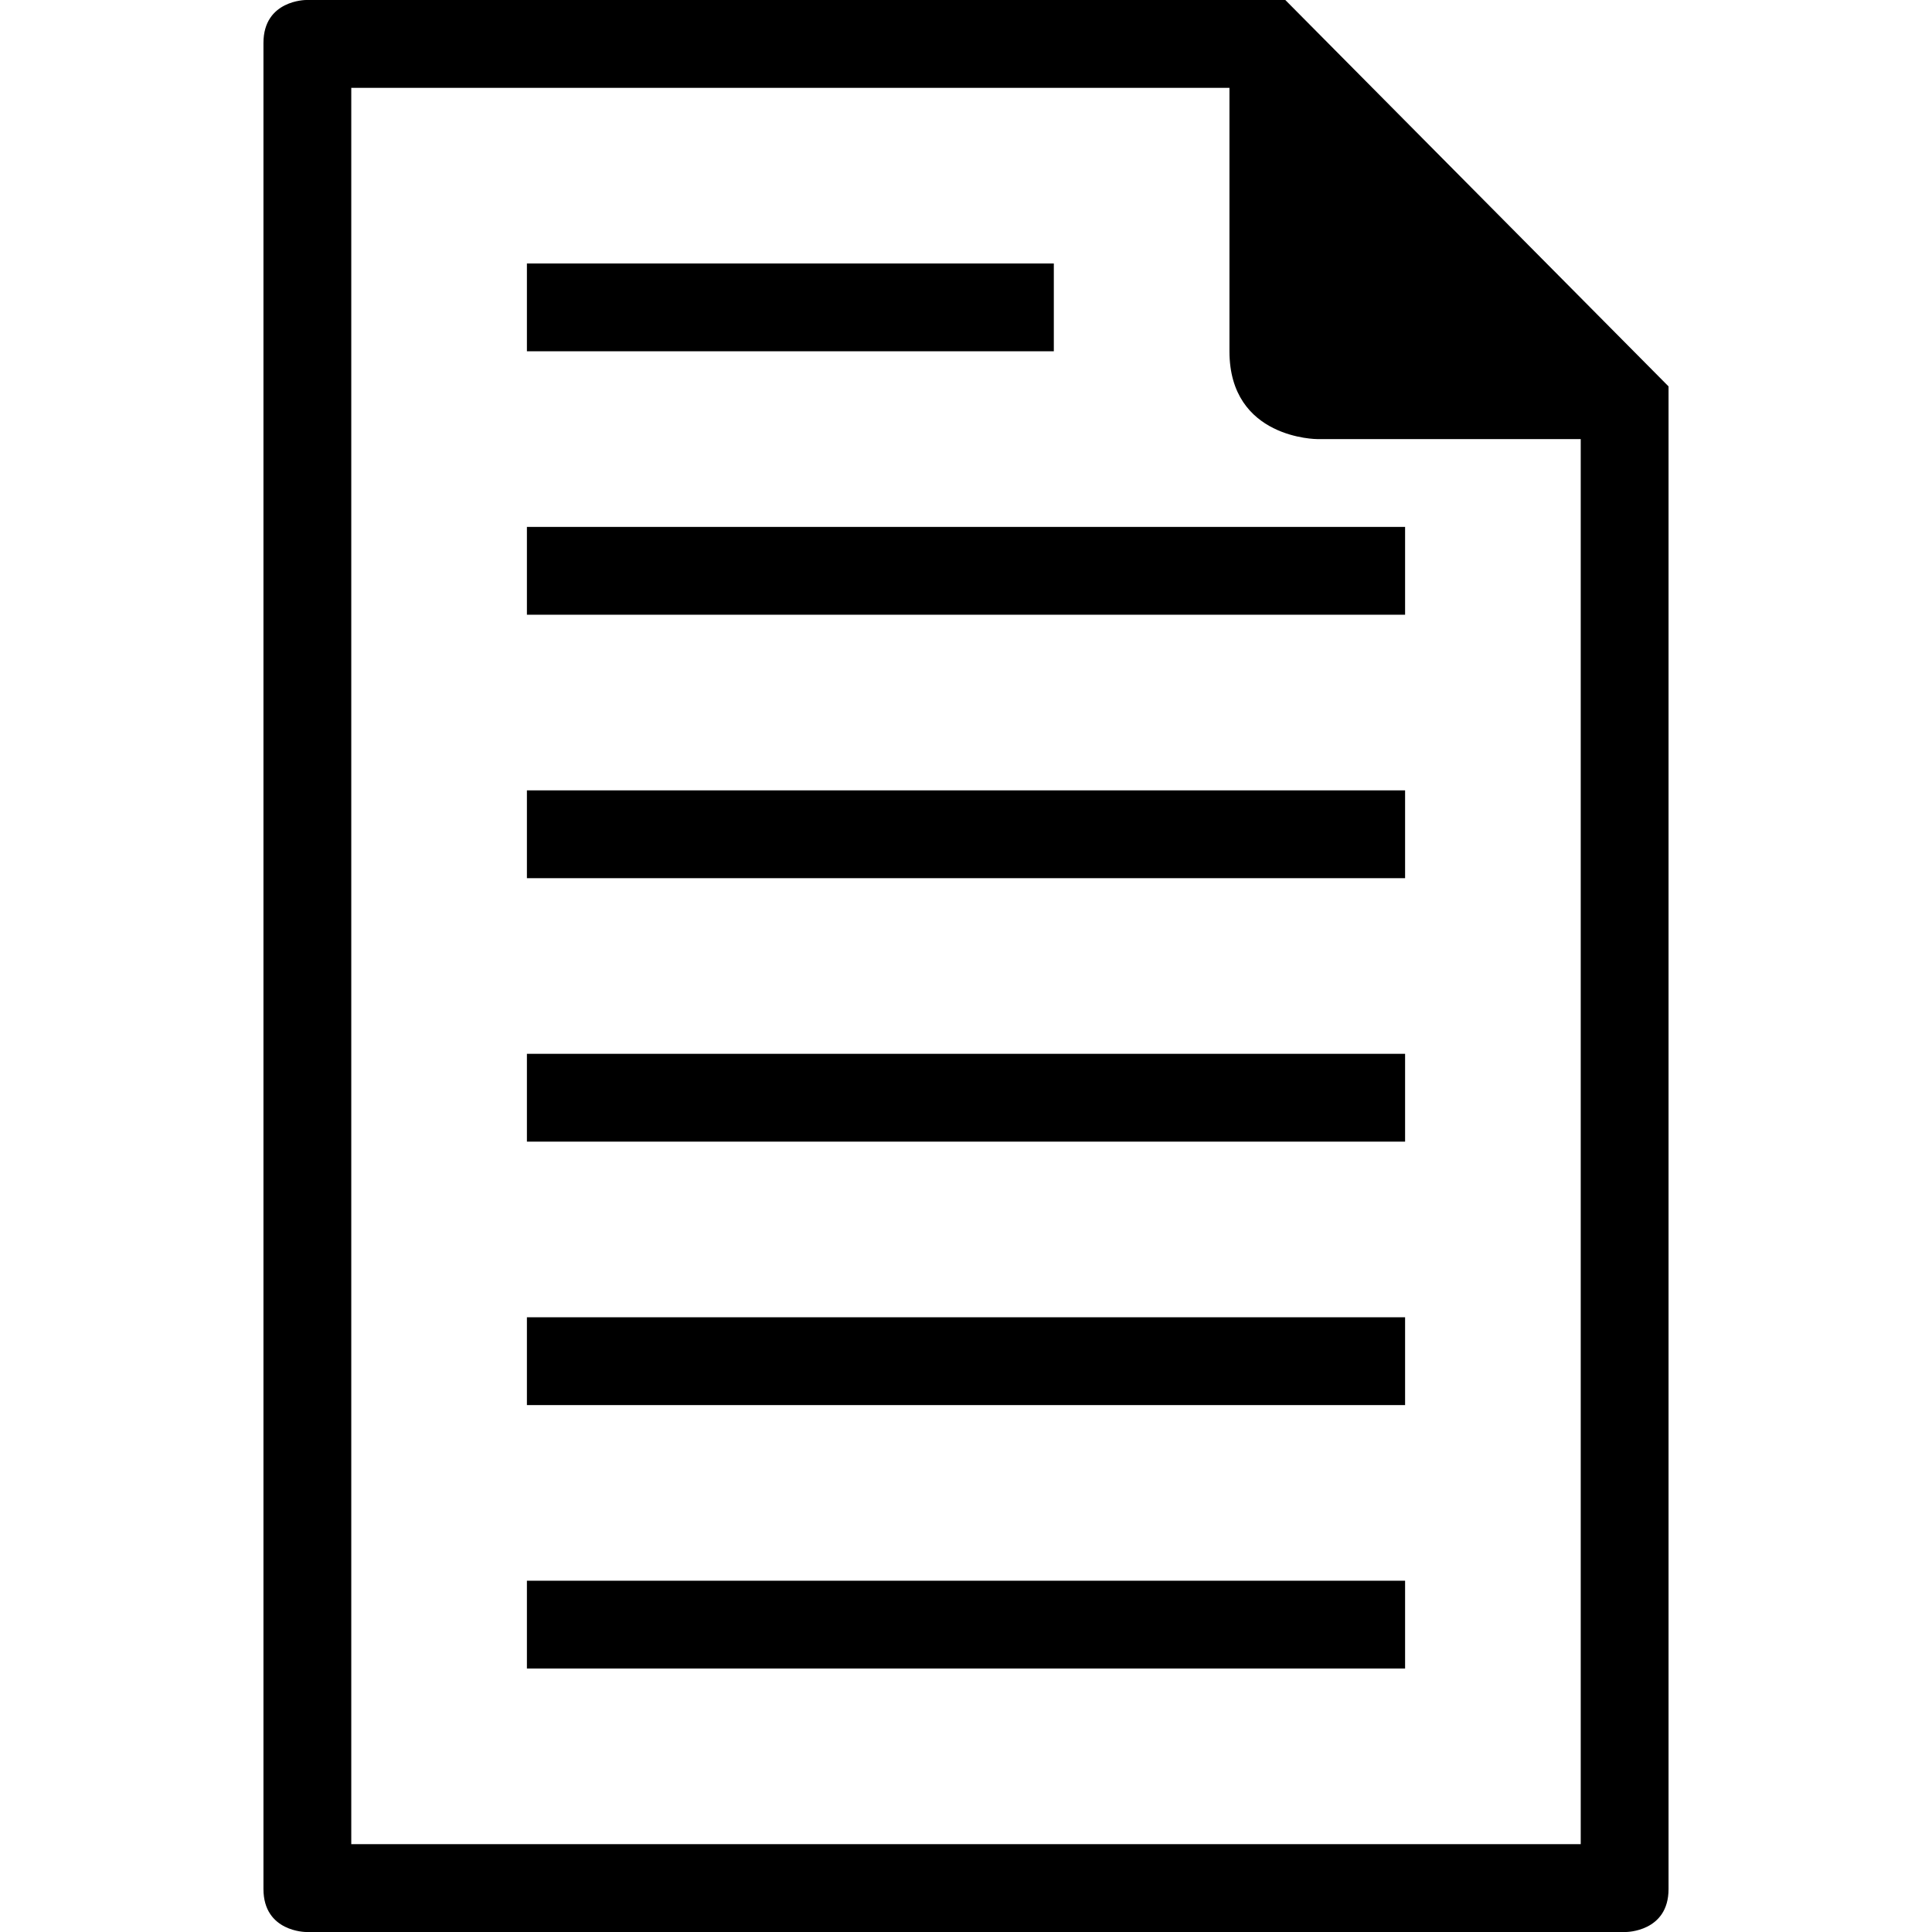
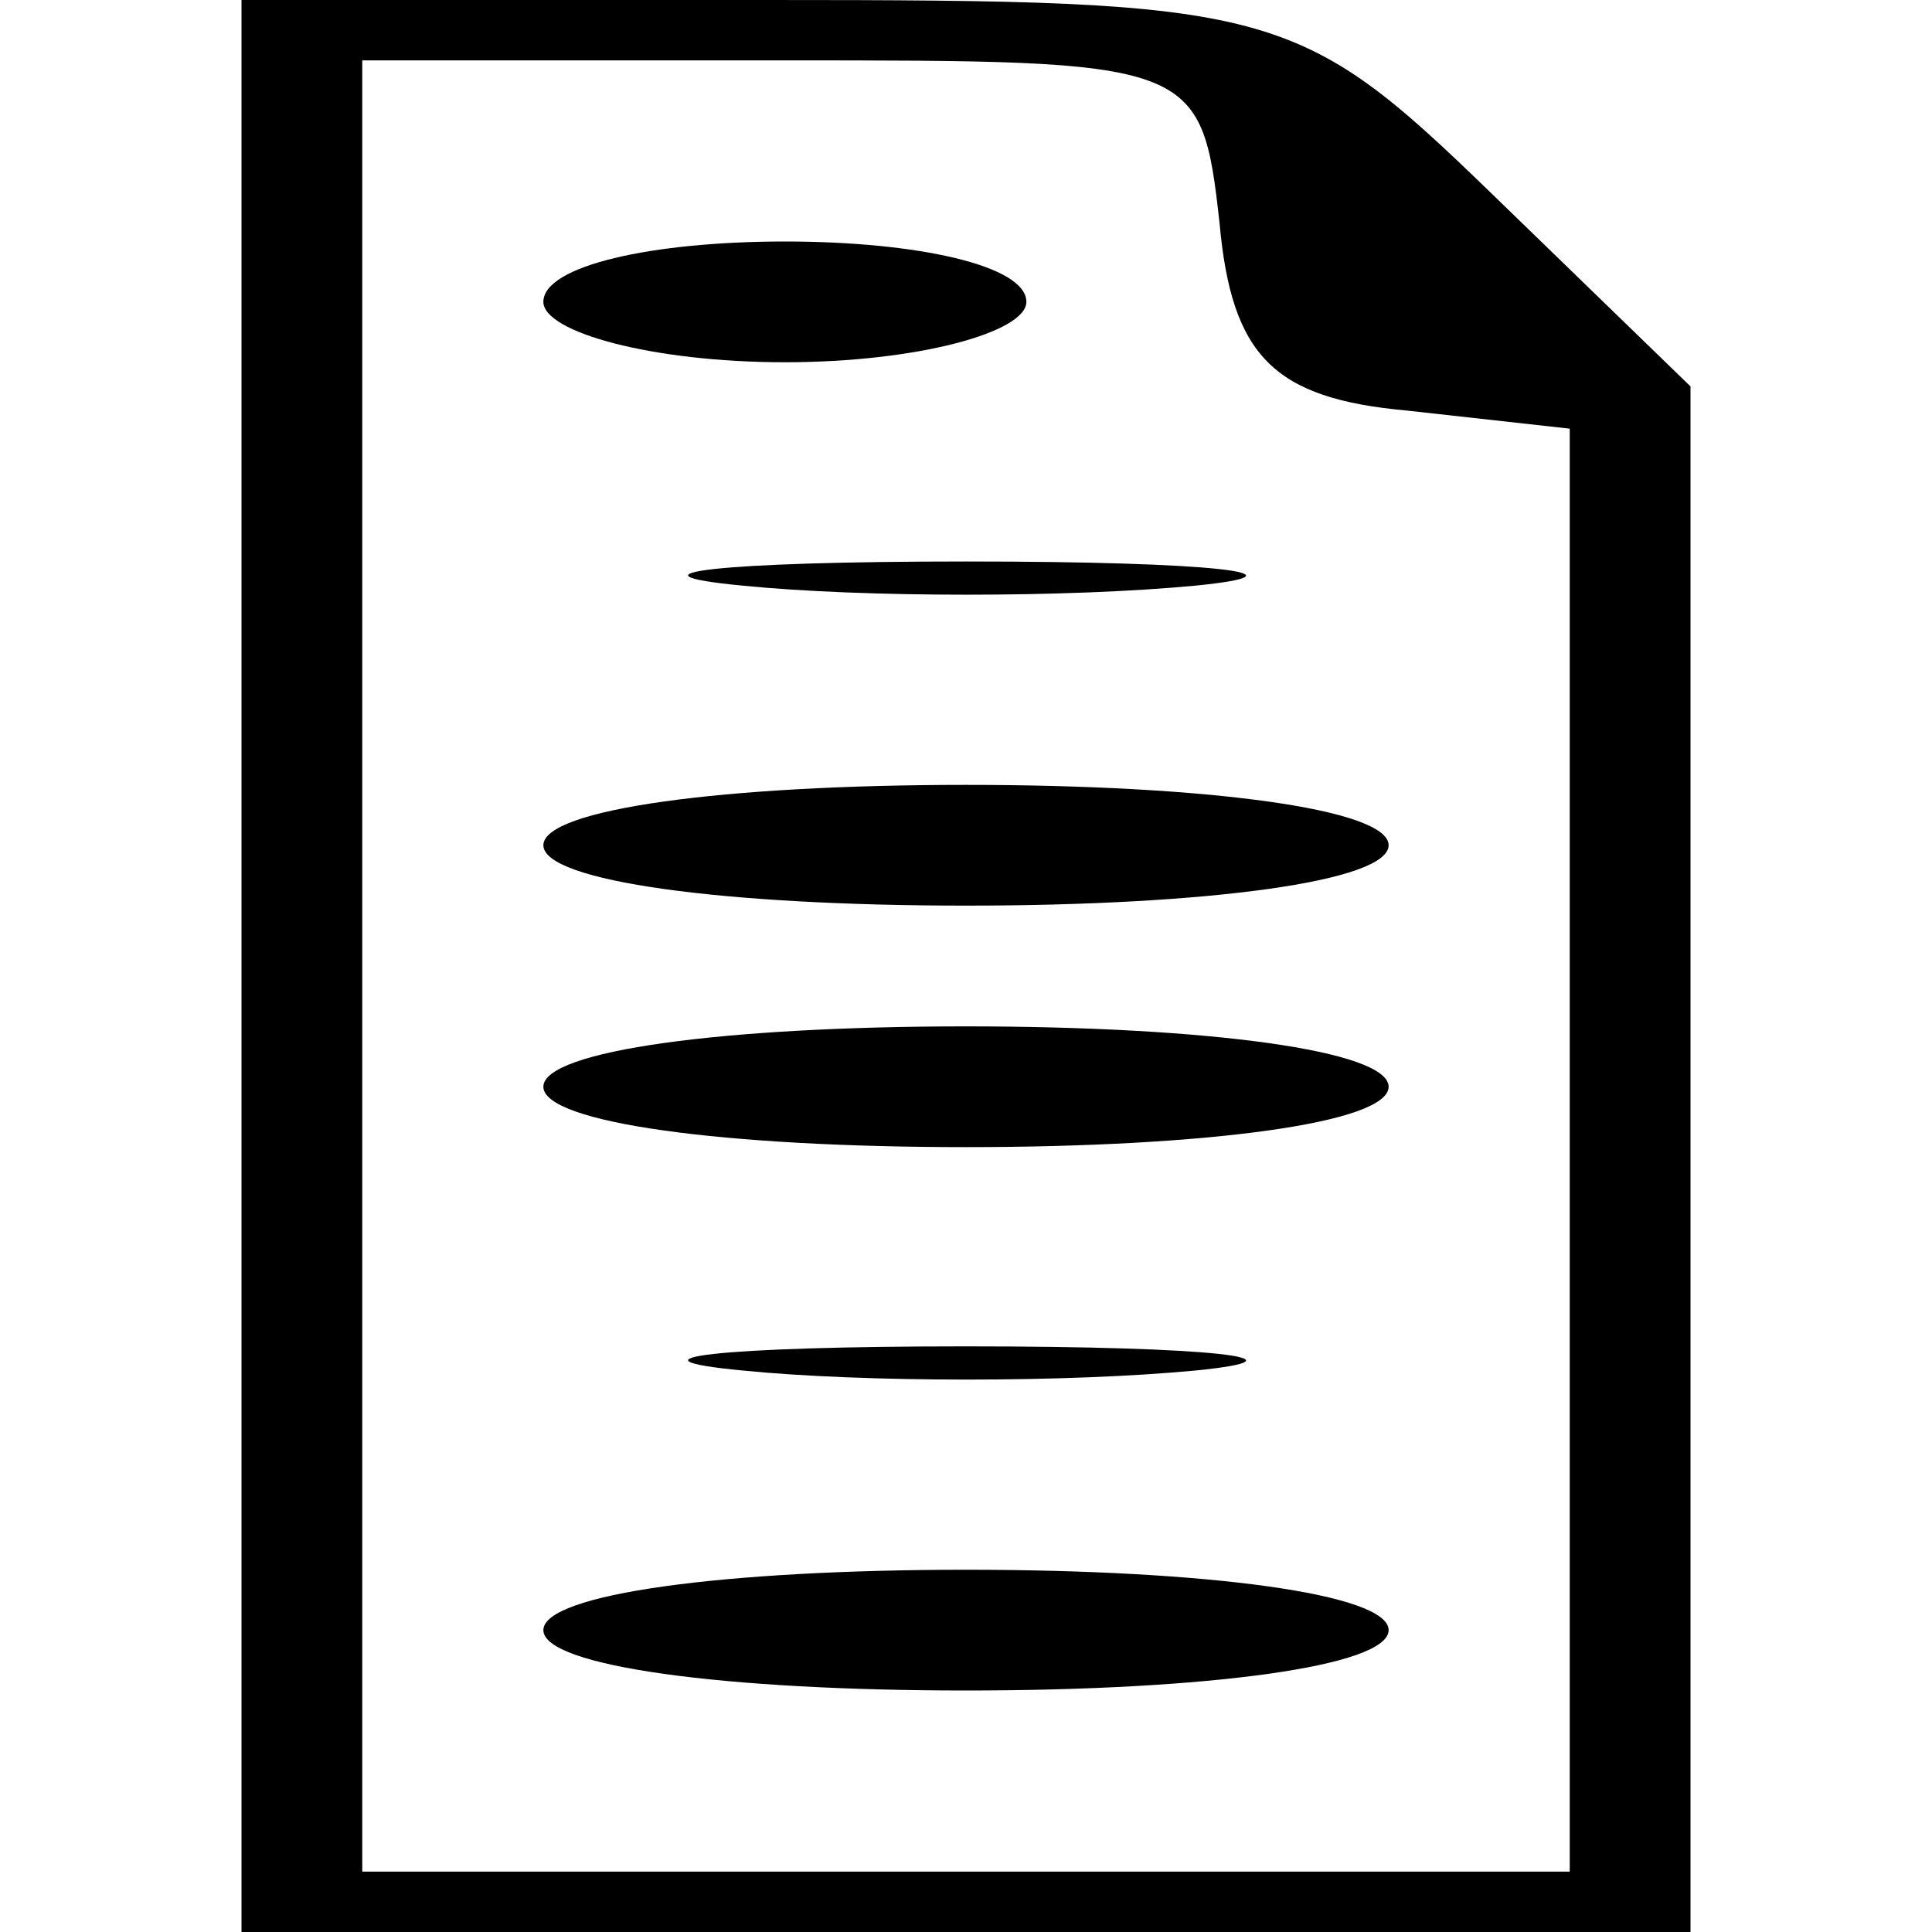
- <svg xmlns="http://www.w3.org/2000/svg" width="792" height="792" style="enable-background:new 0 0 792 792" xml:space="preserve">
-   <path d="M216 432h360v36H216zM216 540h360v36H216zM216 108h216v36H216zM216 648h360v36H216zM216 324h360v36H216z" />
-   <path d="M666.54 792S684 792 684 774.396V158.4L526.896 0H125.46S108 0 108 17.604V774.36C108 792 125.46 792 125.46 792h541.08zM144 36h360v108c0 36 36 36 36 36h108v576H144V36z" />
-   <path d="M216 216h360v36H216z" />
+ <svg xmlns="http://www.w3.org/2000/svg" version="1.0" width="42.667" height="42.667" viewBox="0 0 32 32">
+   <path d="M4 16v16h24V6.4l-3.3-3.2C21.5.1 21.1 0 12.7 0H4v16zM20.2 3.7c.2 2.2.9 2.9 3.1 3.1l2.7.3V31H6V1h6.9c6.9 0 7 0 7.3 2.7z" />
+   <path d="M9 5c0 .5 1.8 1 4 1s4-.5 4-1c0-.6-1.8-1-4-1s-4 .4-4 1zM12.3 9.7c2 .2 5.4.2 7.5 0 2-.2.3-.4-3.8-.4s-5.8.2-3.7.4zM9 14c0 .6 3 1 7 1s7-.4 7-1-3-1-7-1-7 .4-7 1zM9 18c0 .6 3 1 7 1s7-.4 7-1-3-1-7-1-7 .4-7 1zM12.3 22.7c2 .2 5.4.2 7.5 0 2-.2.3-.4-3.8-.4s-5.8.2-3.7.4zM9 27c0 .6 3 1 7 1s7-.4 7-1-3-1-7-1-7 .4-7 1z" />
</svg>
